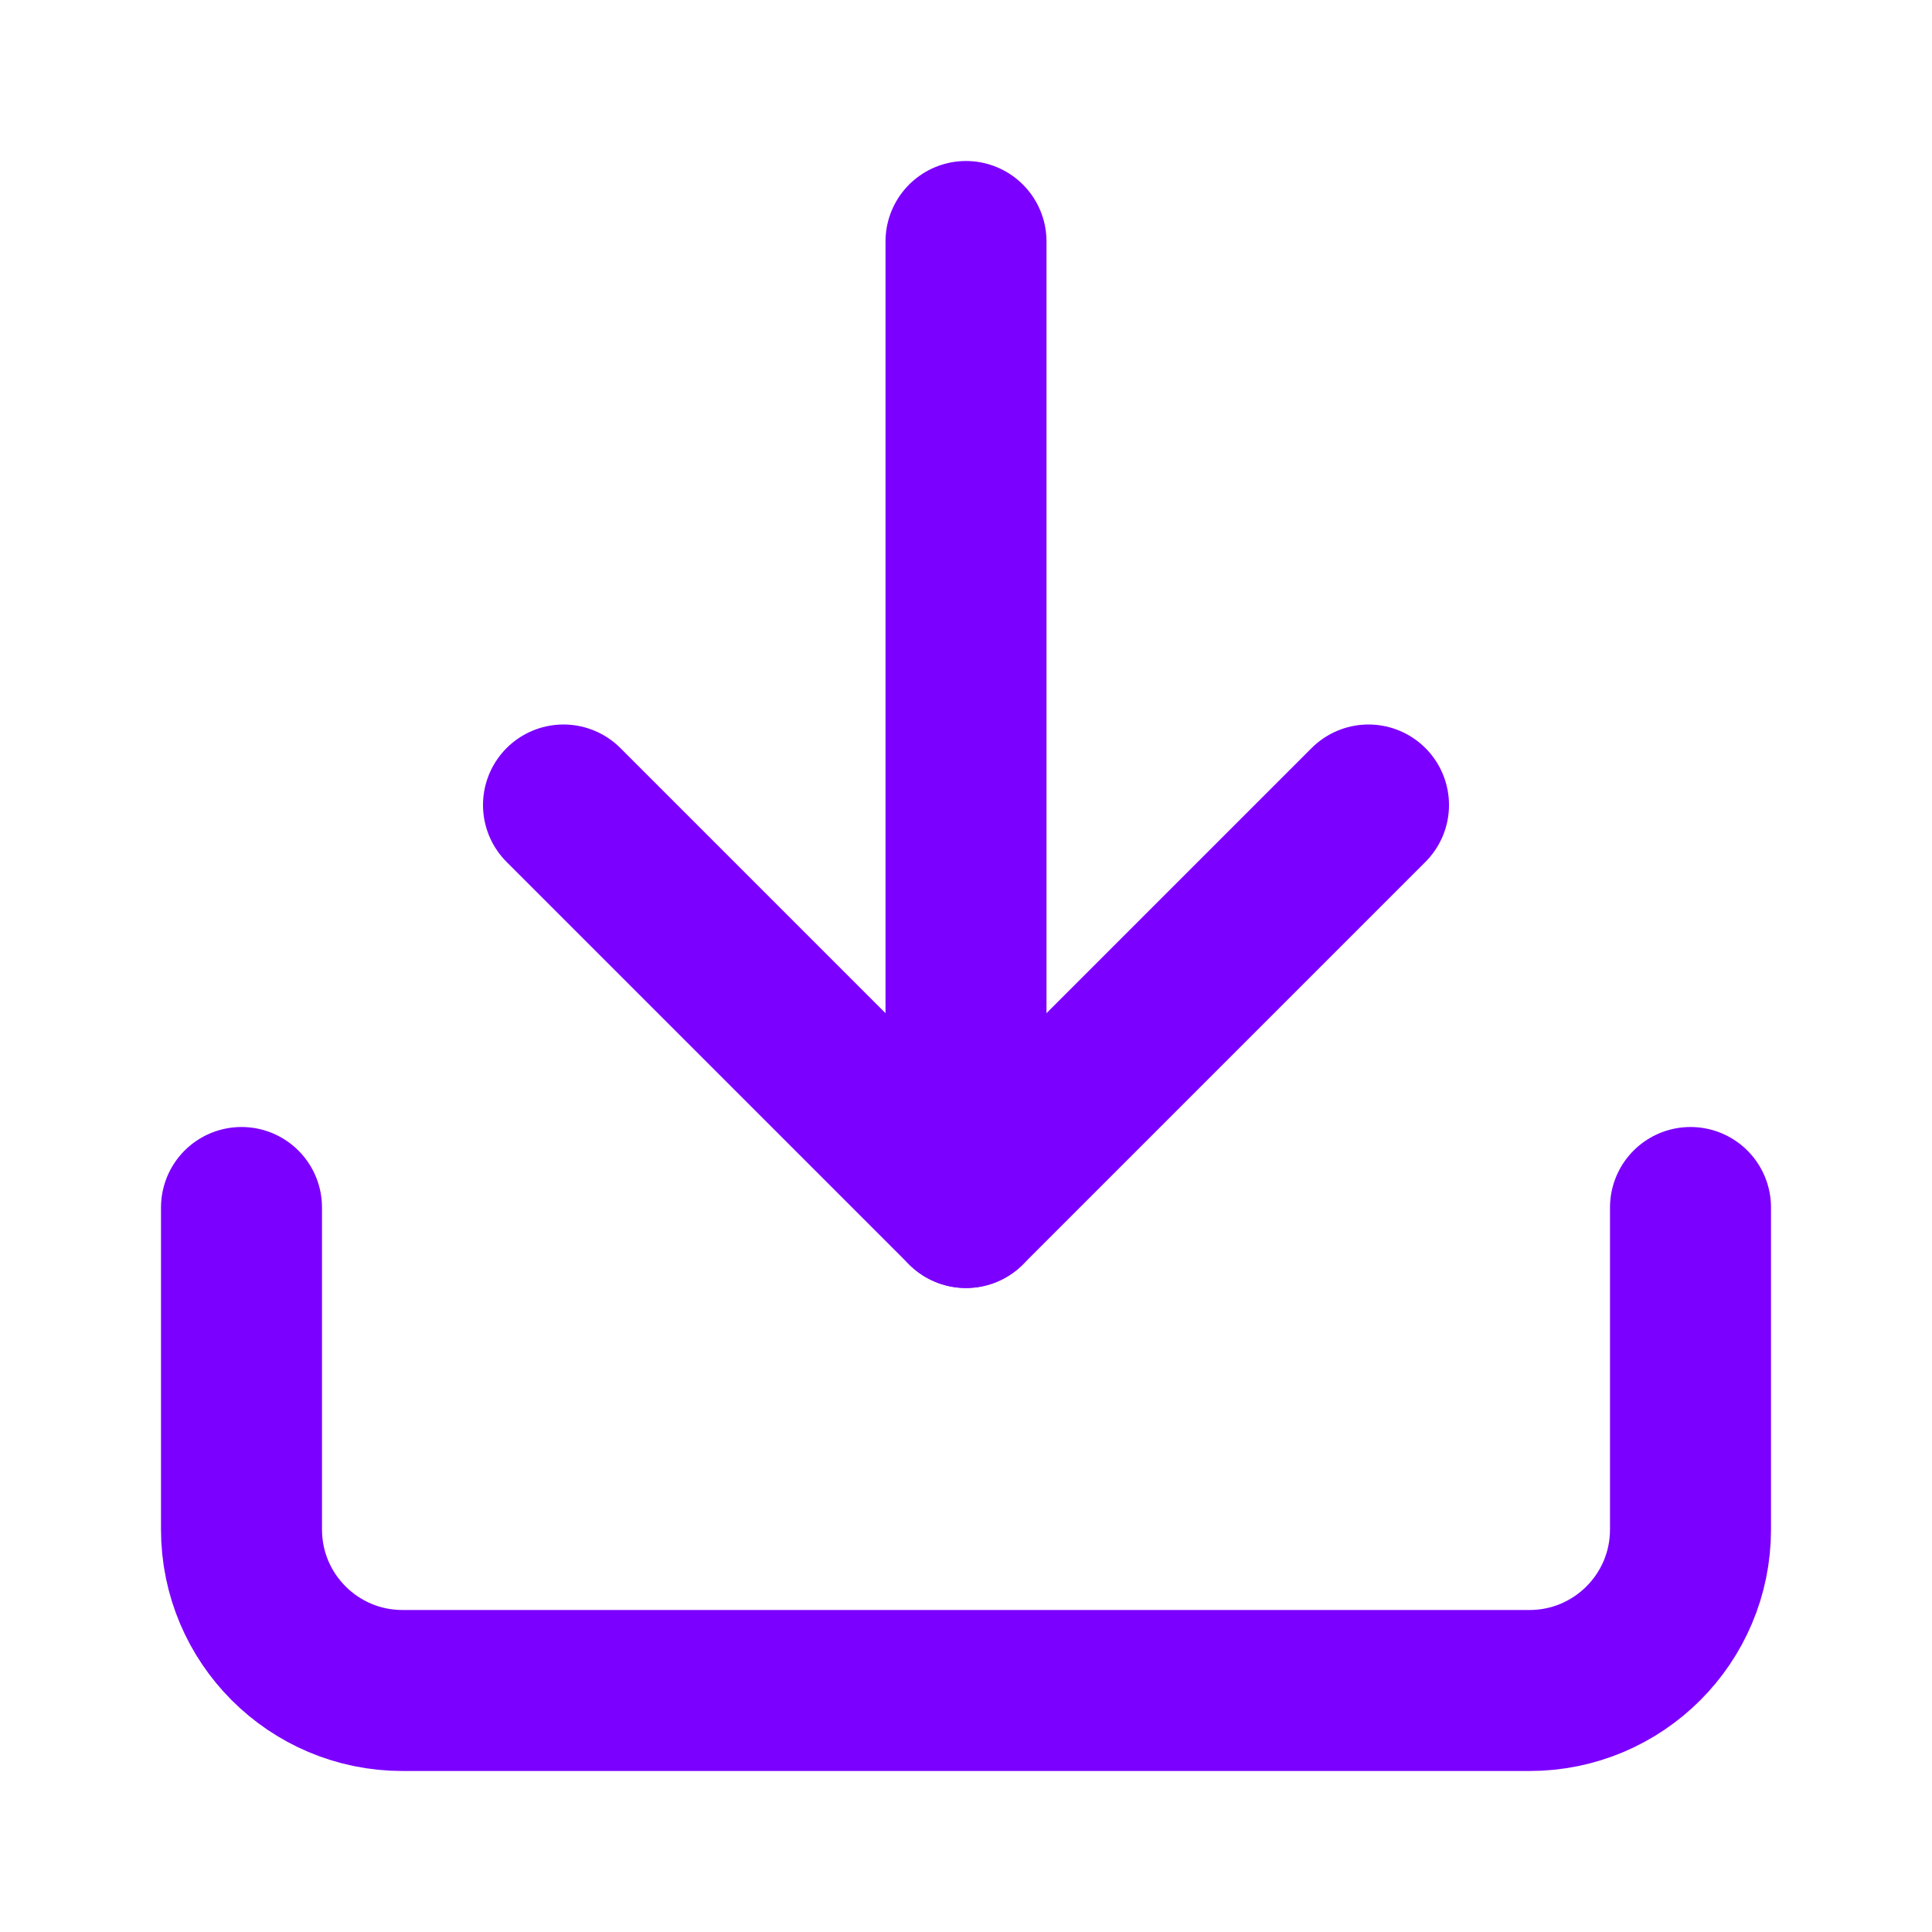
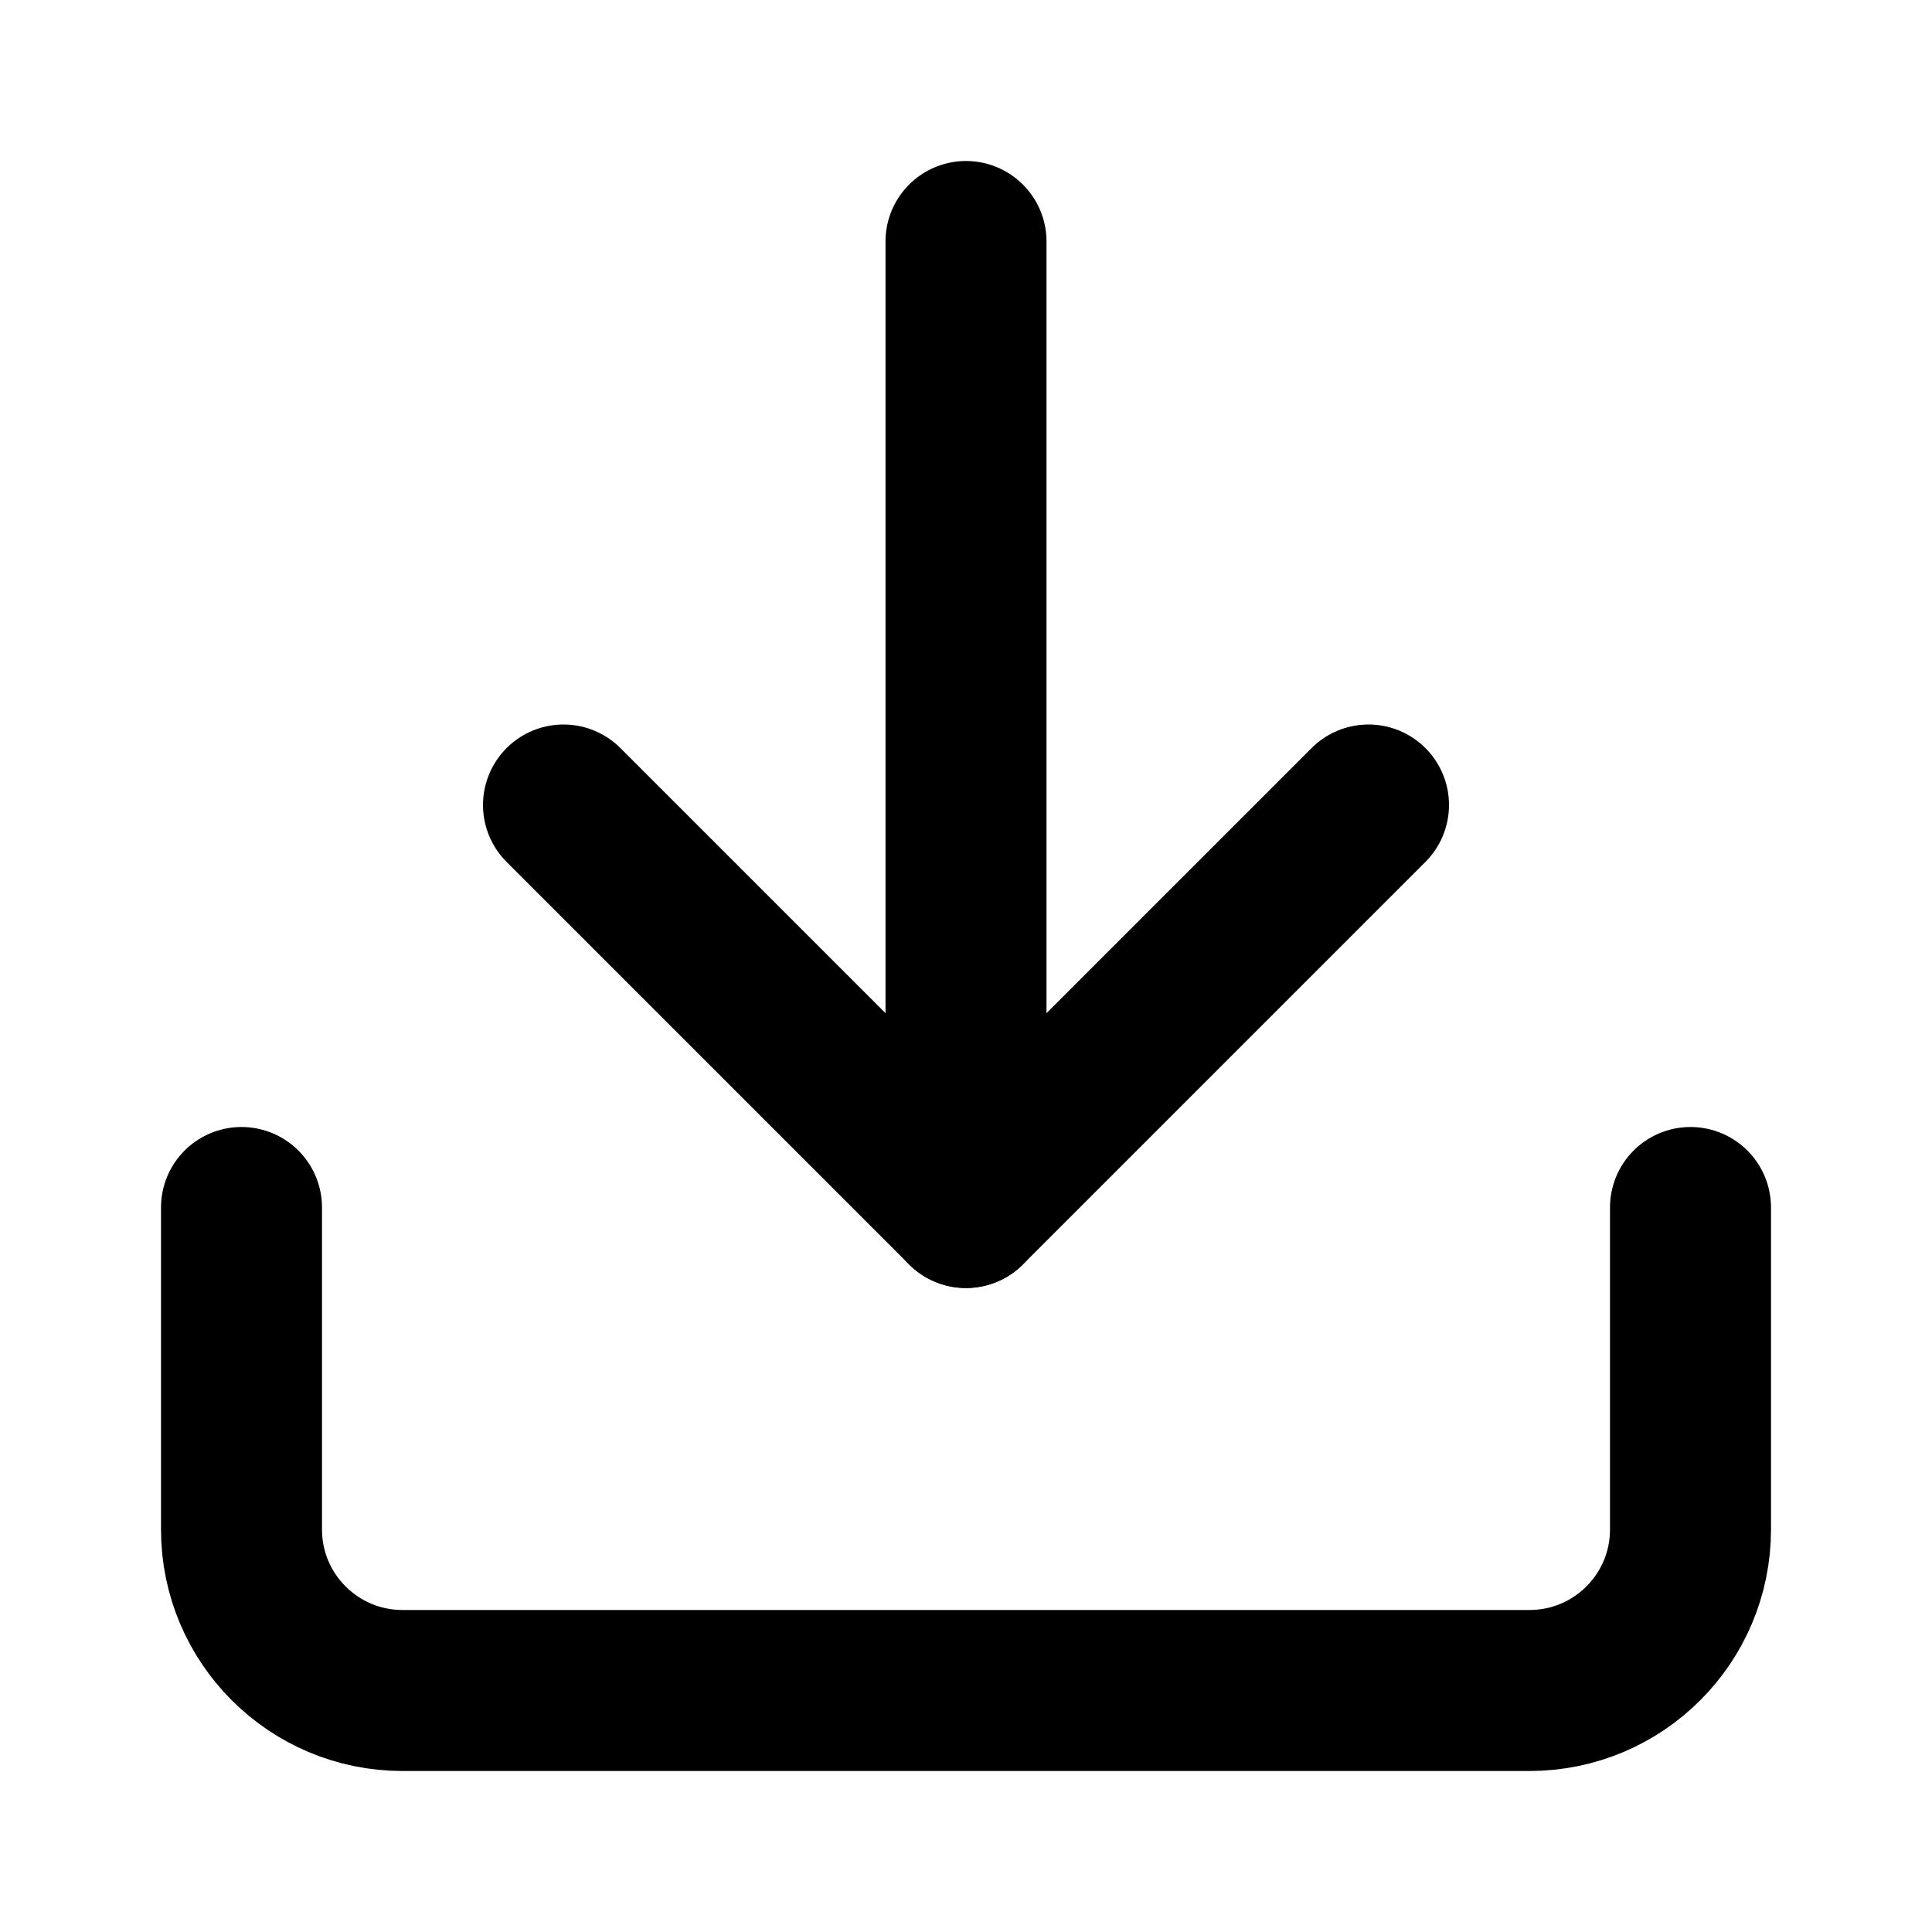
- <svg xmlns="http://www.w3.org/2000/svg" width="24" height="24" viewBox="0 0 24 24" fill="none" stroke="#7b00ff" stroke-width="2" stroke-linecap="round" stroke-linejoin="round" class="feather feather-download">
+ <svg xmlns="http://www.w3.org/2000/svg" width="24" height="24" viewBox="0 0 24 24" fill="none" stroke="currentColor" stroke-width="2" stroke-linecap="round" stroke-linejoin="round" class="feather feather-download">
  <path d="M21 15v4a2 2 0 0 1-2 2H5a2 2 0 0 1-2-2v-4" />
  <polyline points="7 10 12 15 17 10" />
  <line x1="12" y1="15" x2="12" y2="3" />
</svg>
